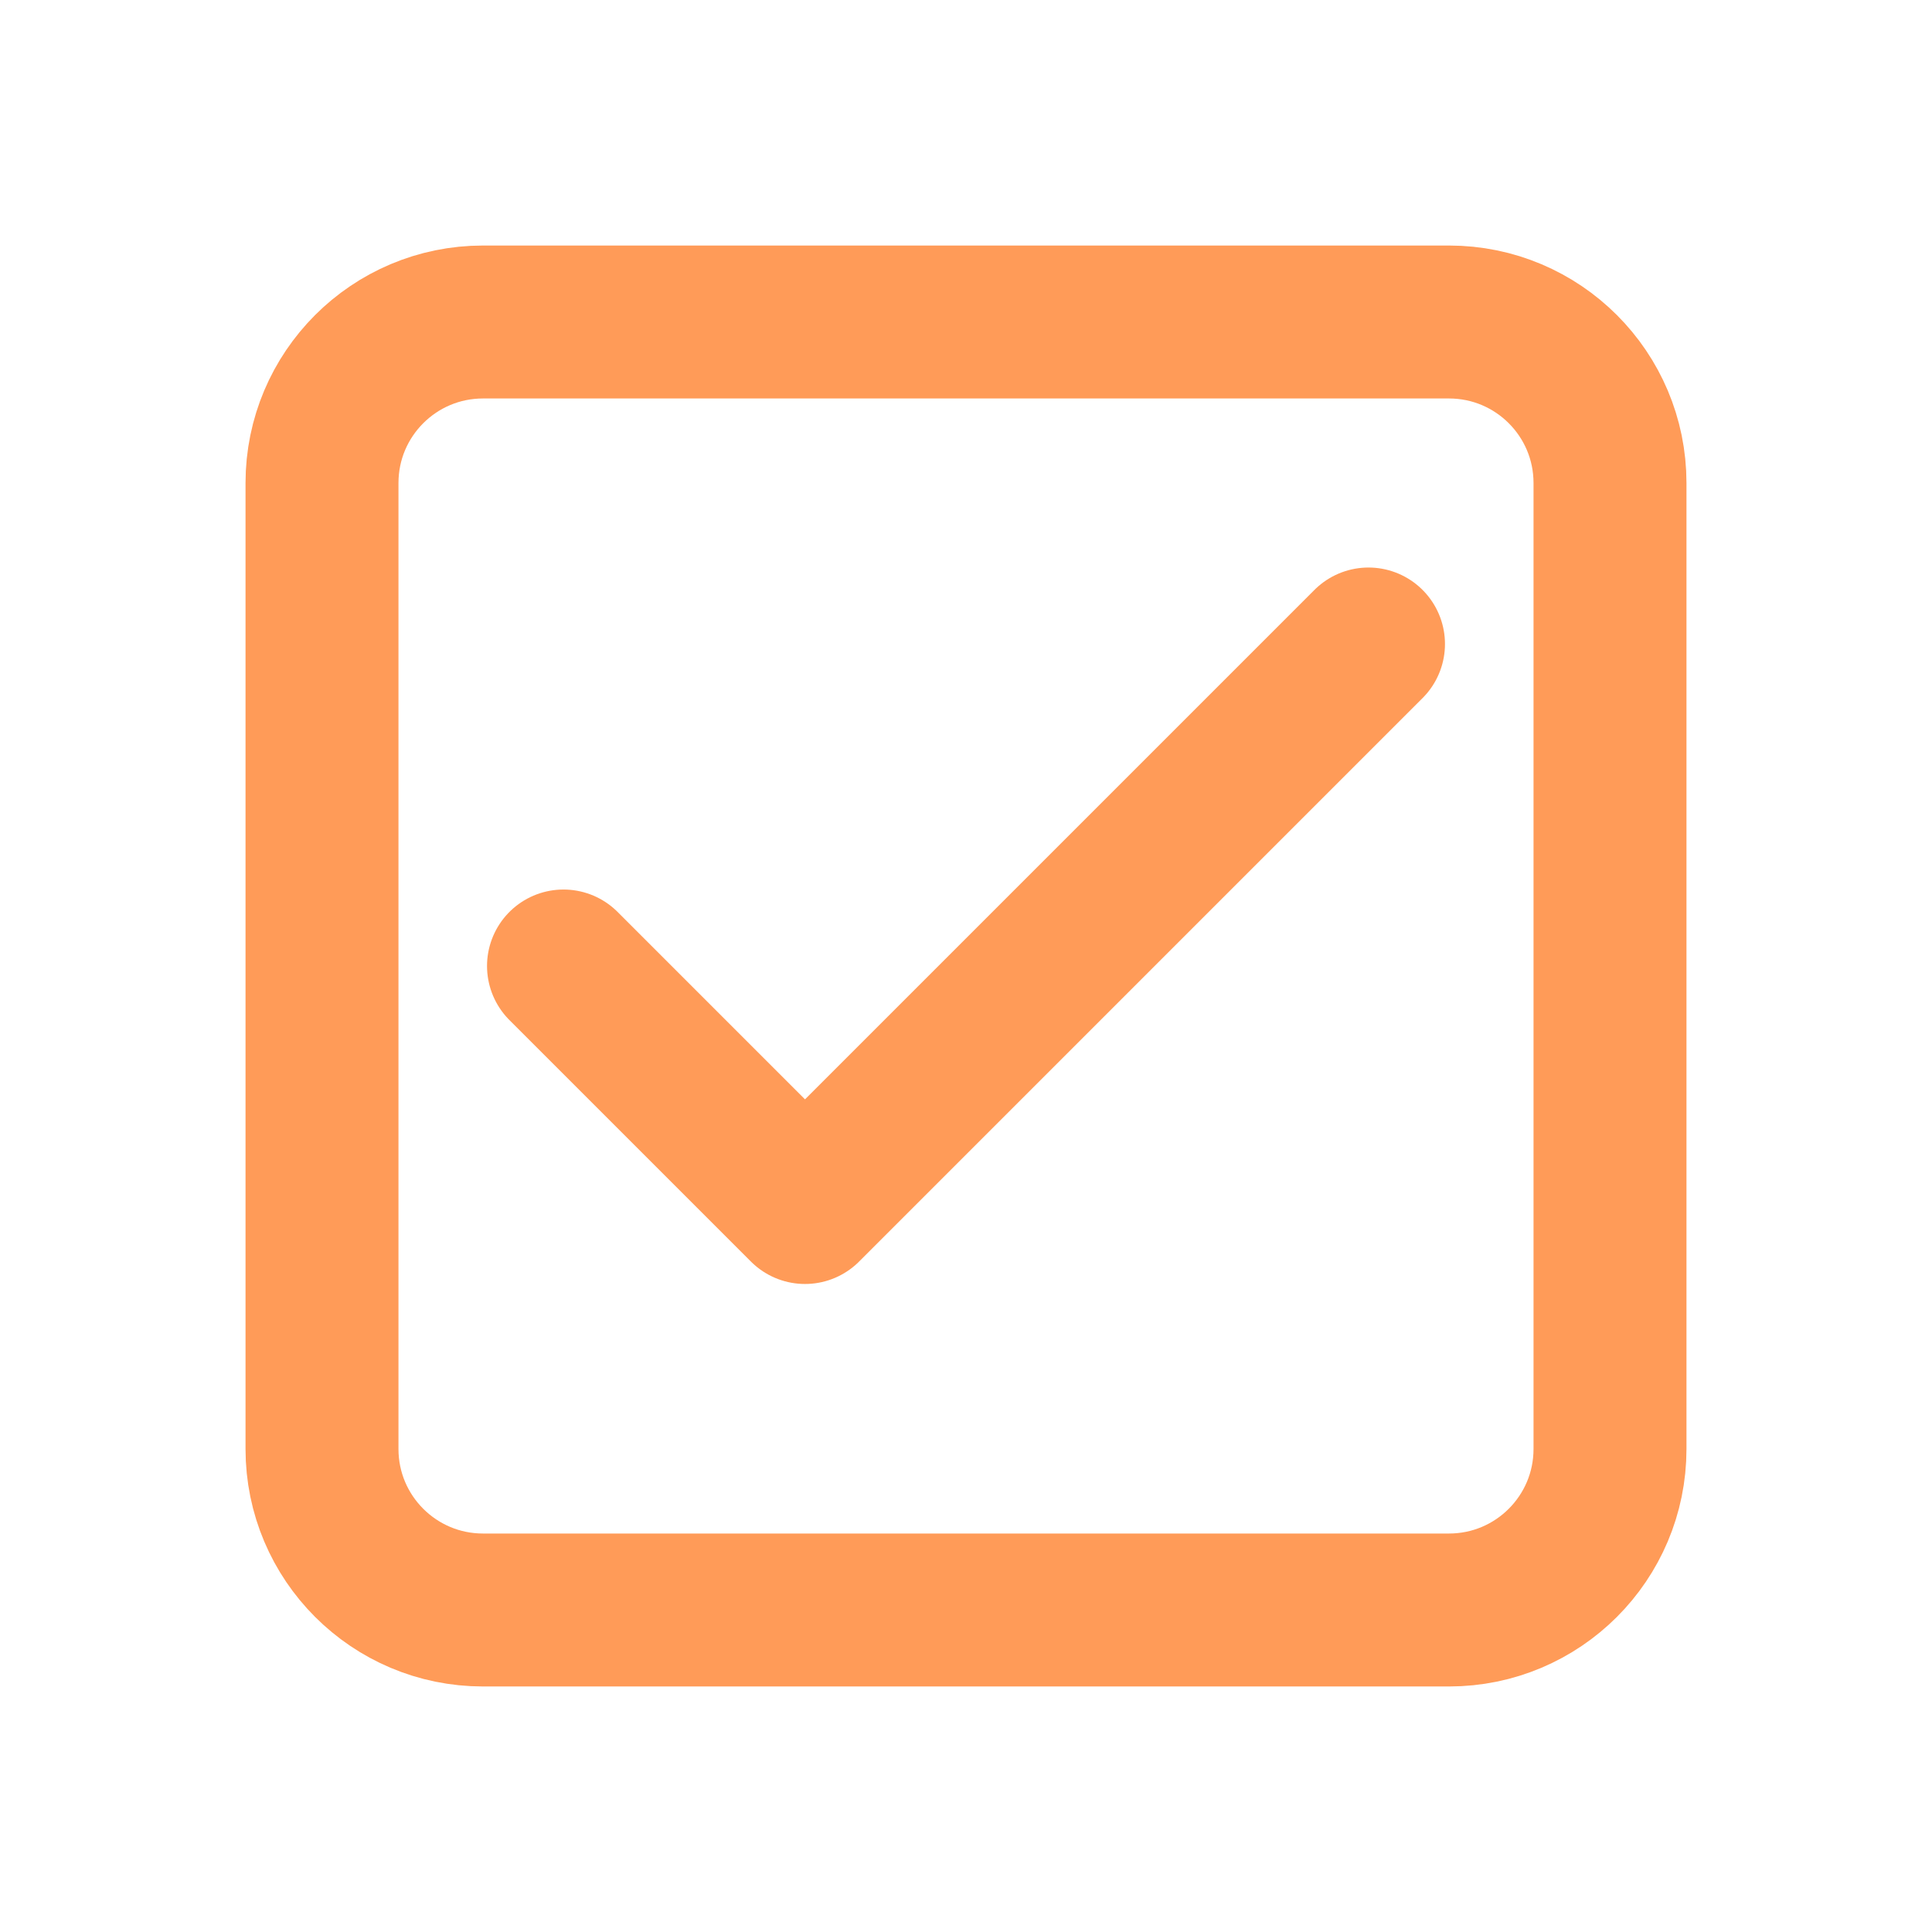
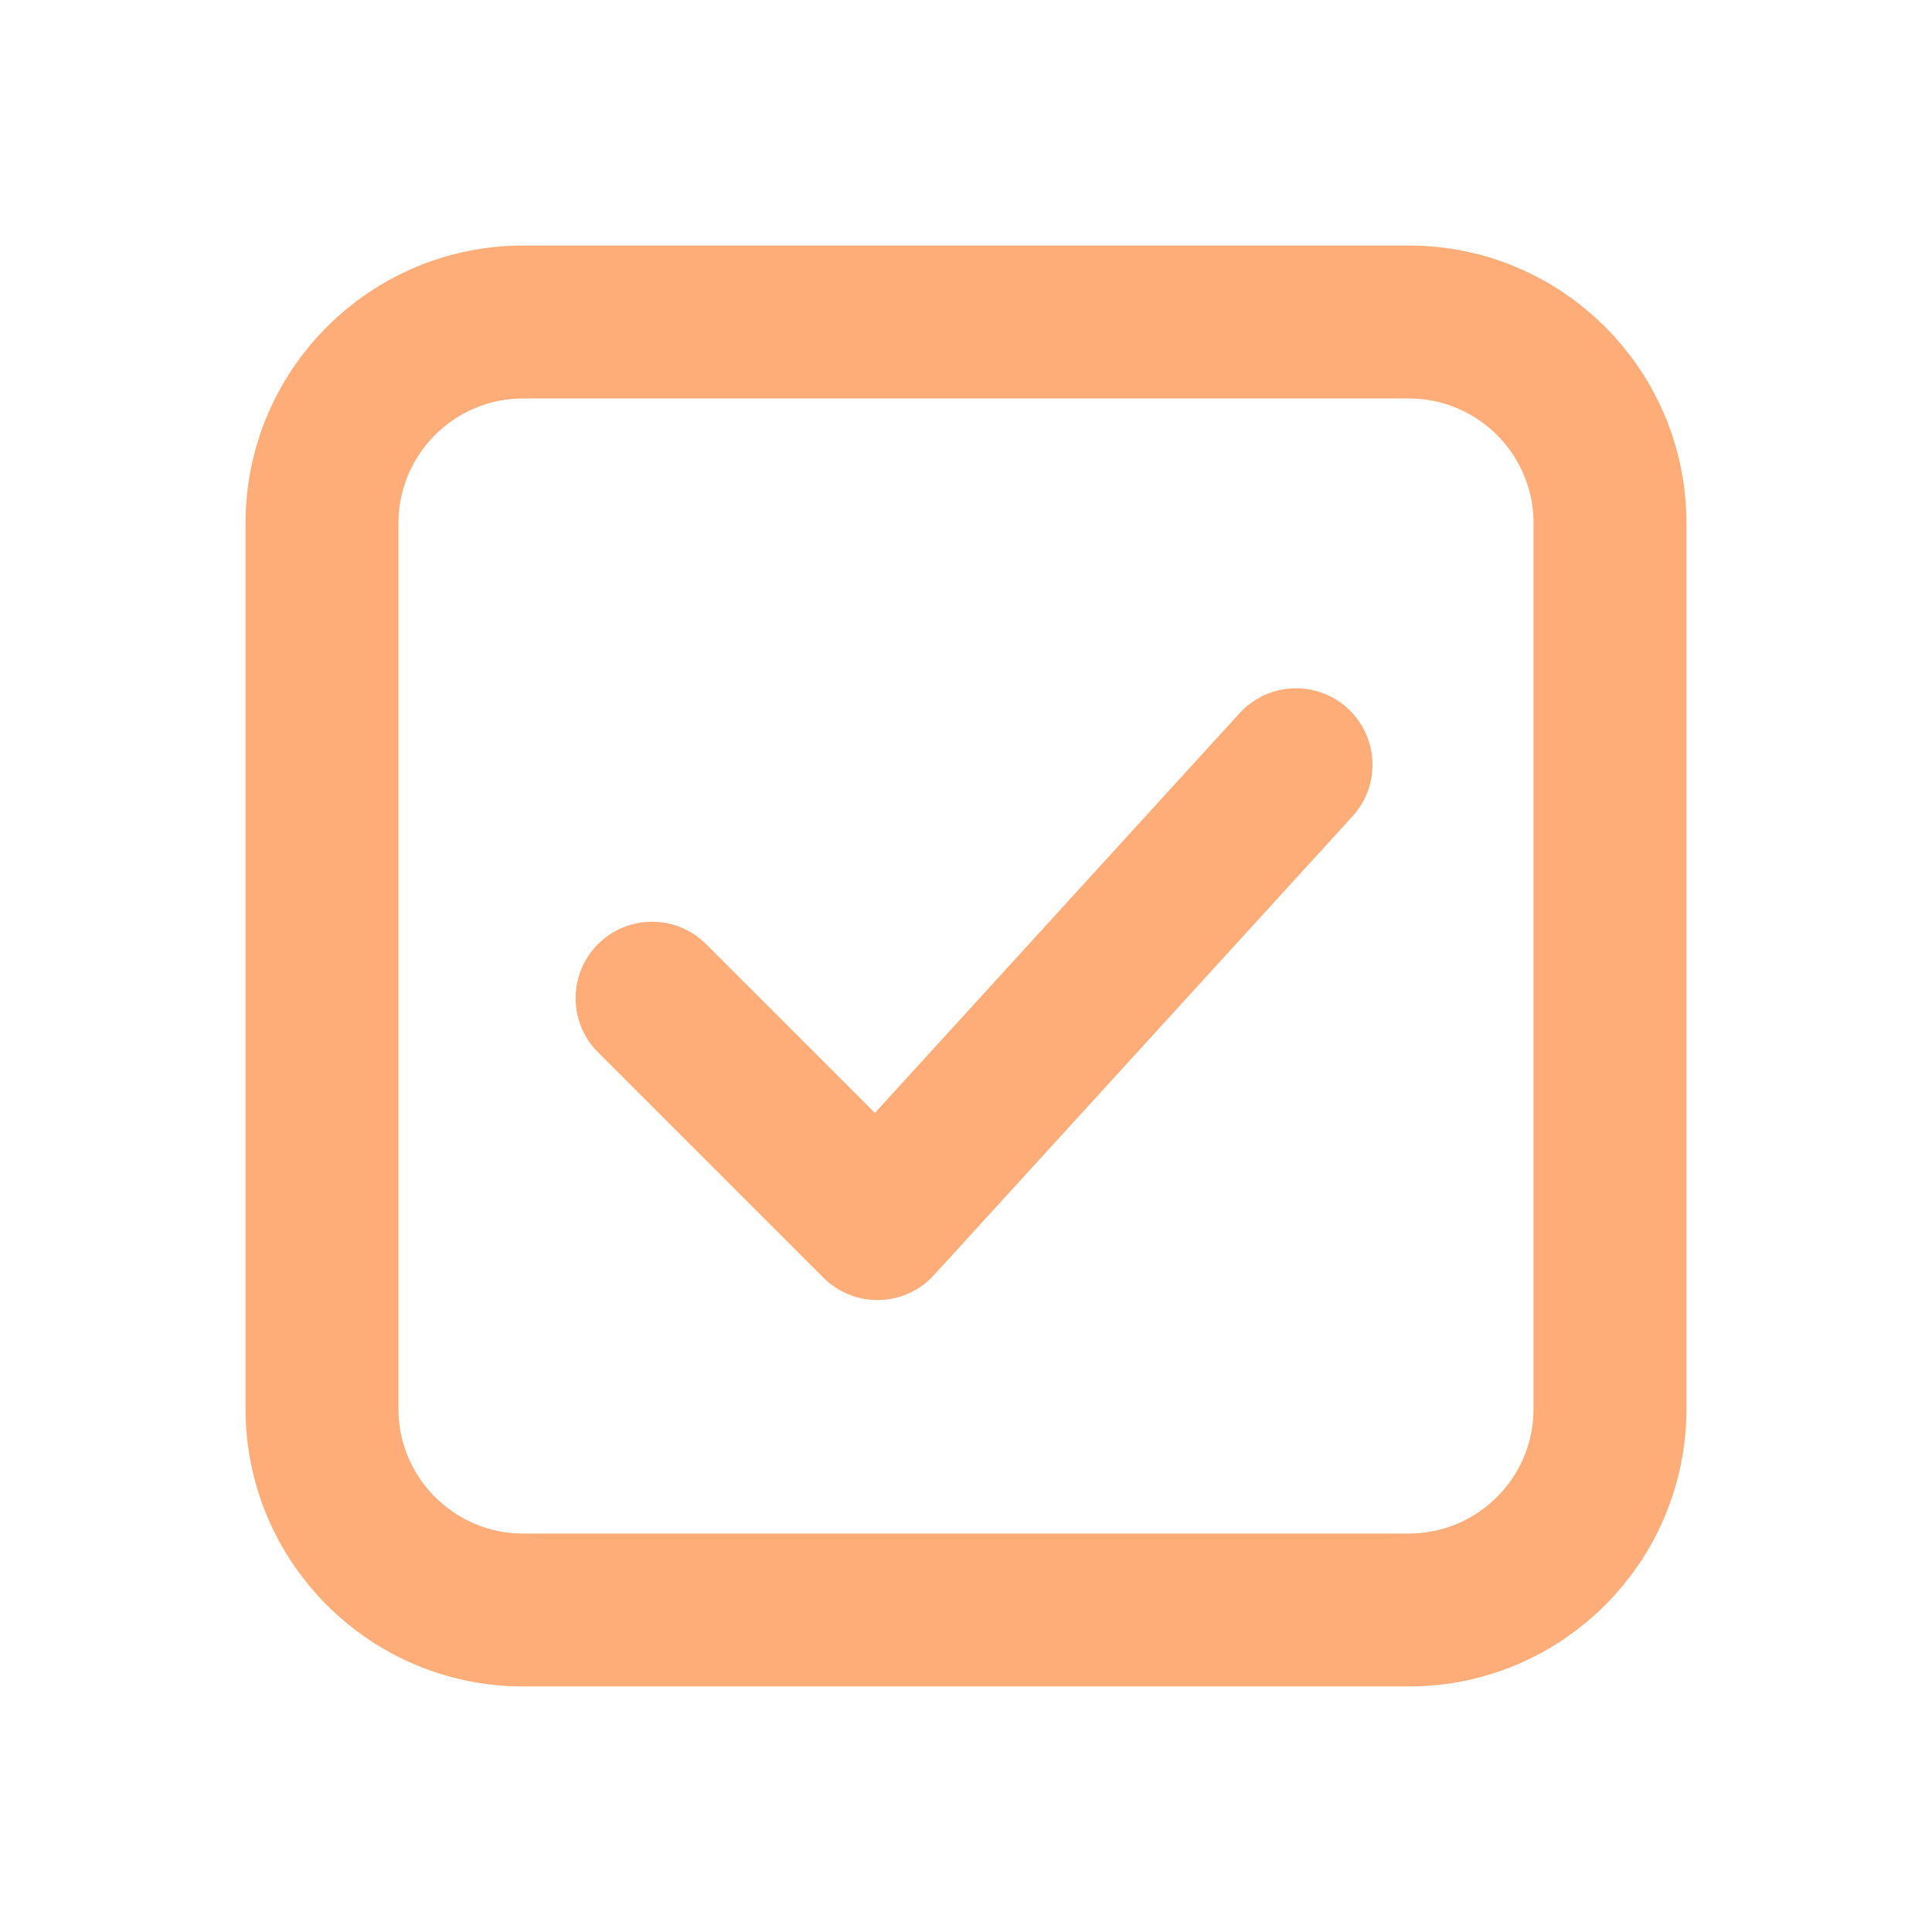
<svg xmlns="http://www.w3.org/2000/svg" width="24" height="24" viewBox="0 0 24 24">
-   <g fill="none" stroke="#FF9B58" stroke-width="1.9" stroke-linecap="round" stroke-linejoin="round">
-     <rect x="4" y="4" width="16" height="16" rx="2" />
-     <path d="m7 12 3 3 7-7" />
+   <g transform="translate(0 0)" fill="none" stroke="#FFAD78" stroke-width="1.9" stroke-linecap="round" stroke-linejoin="round">
+     <rect x="4" y="4" width="16" height="16" rx="2.5" />
+     <path d="m8.1 12.4 2.8 2.8 5.2-5.7" />
  </g>
</svg>
